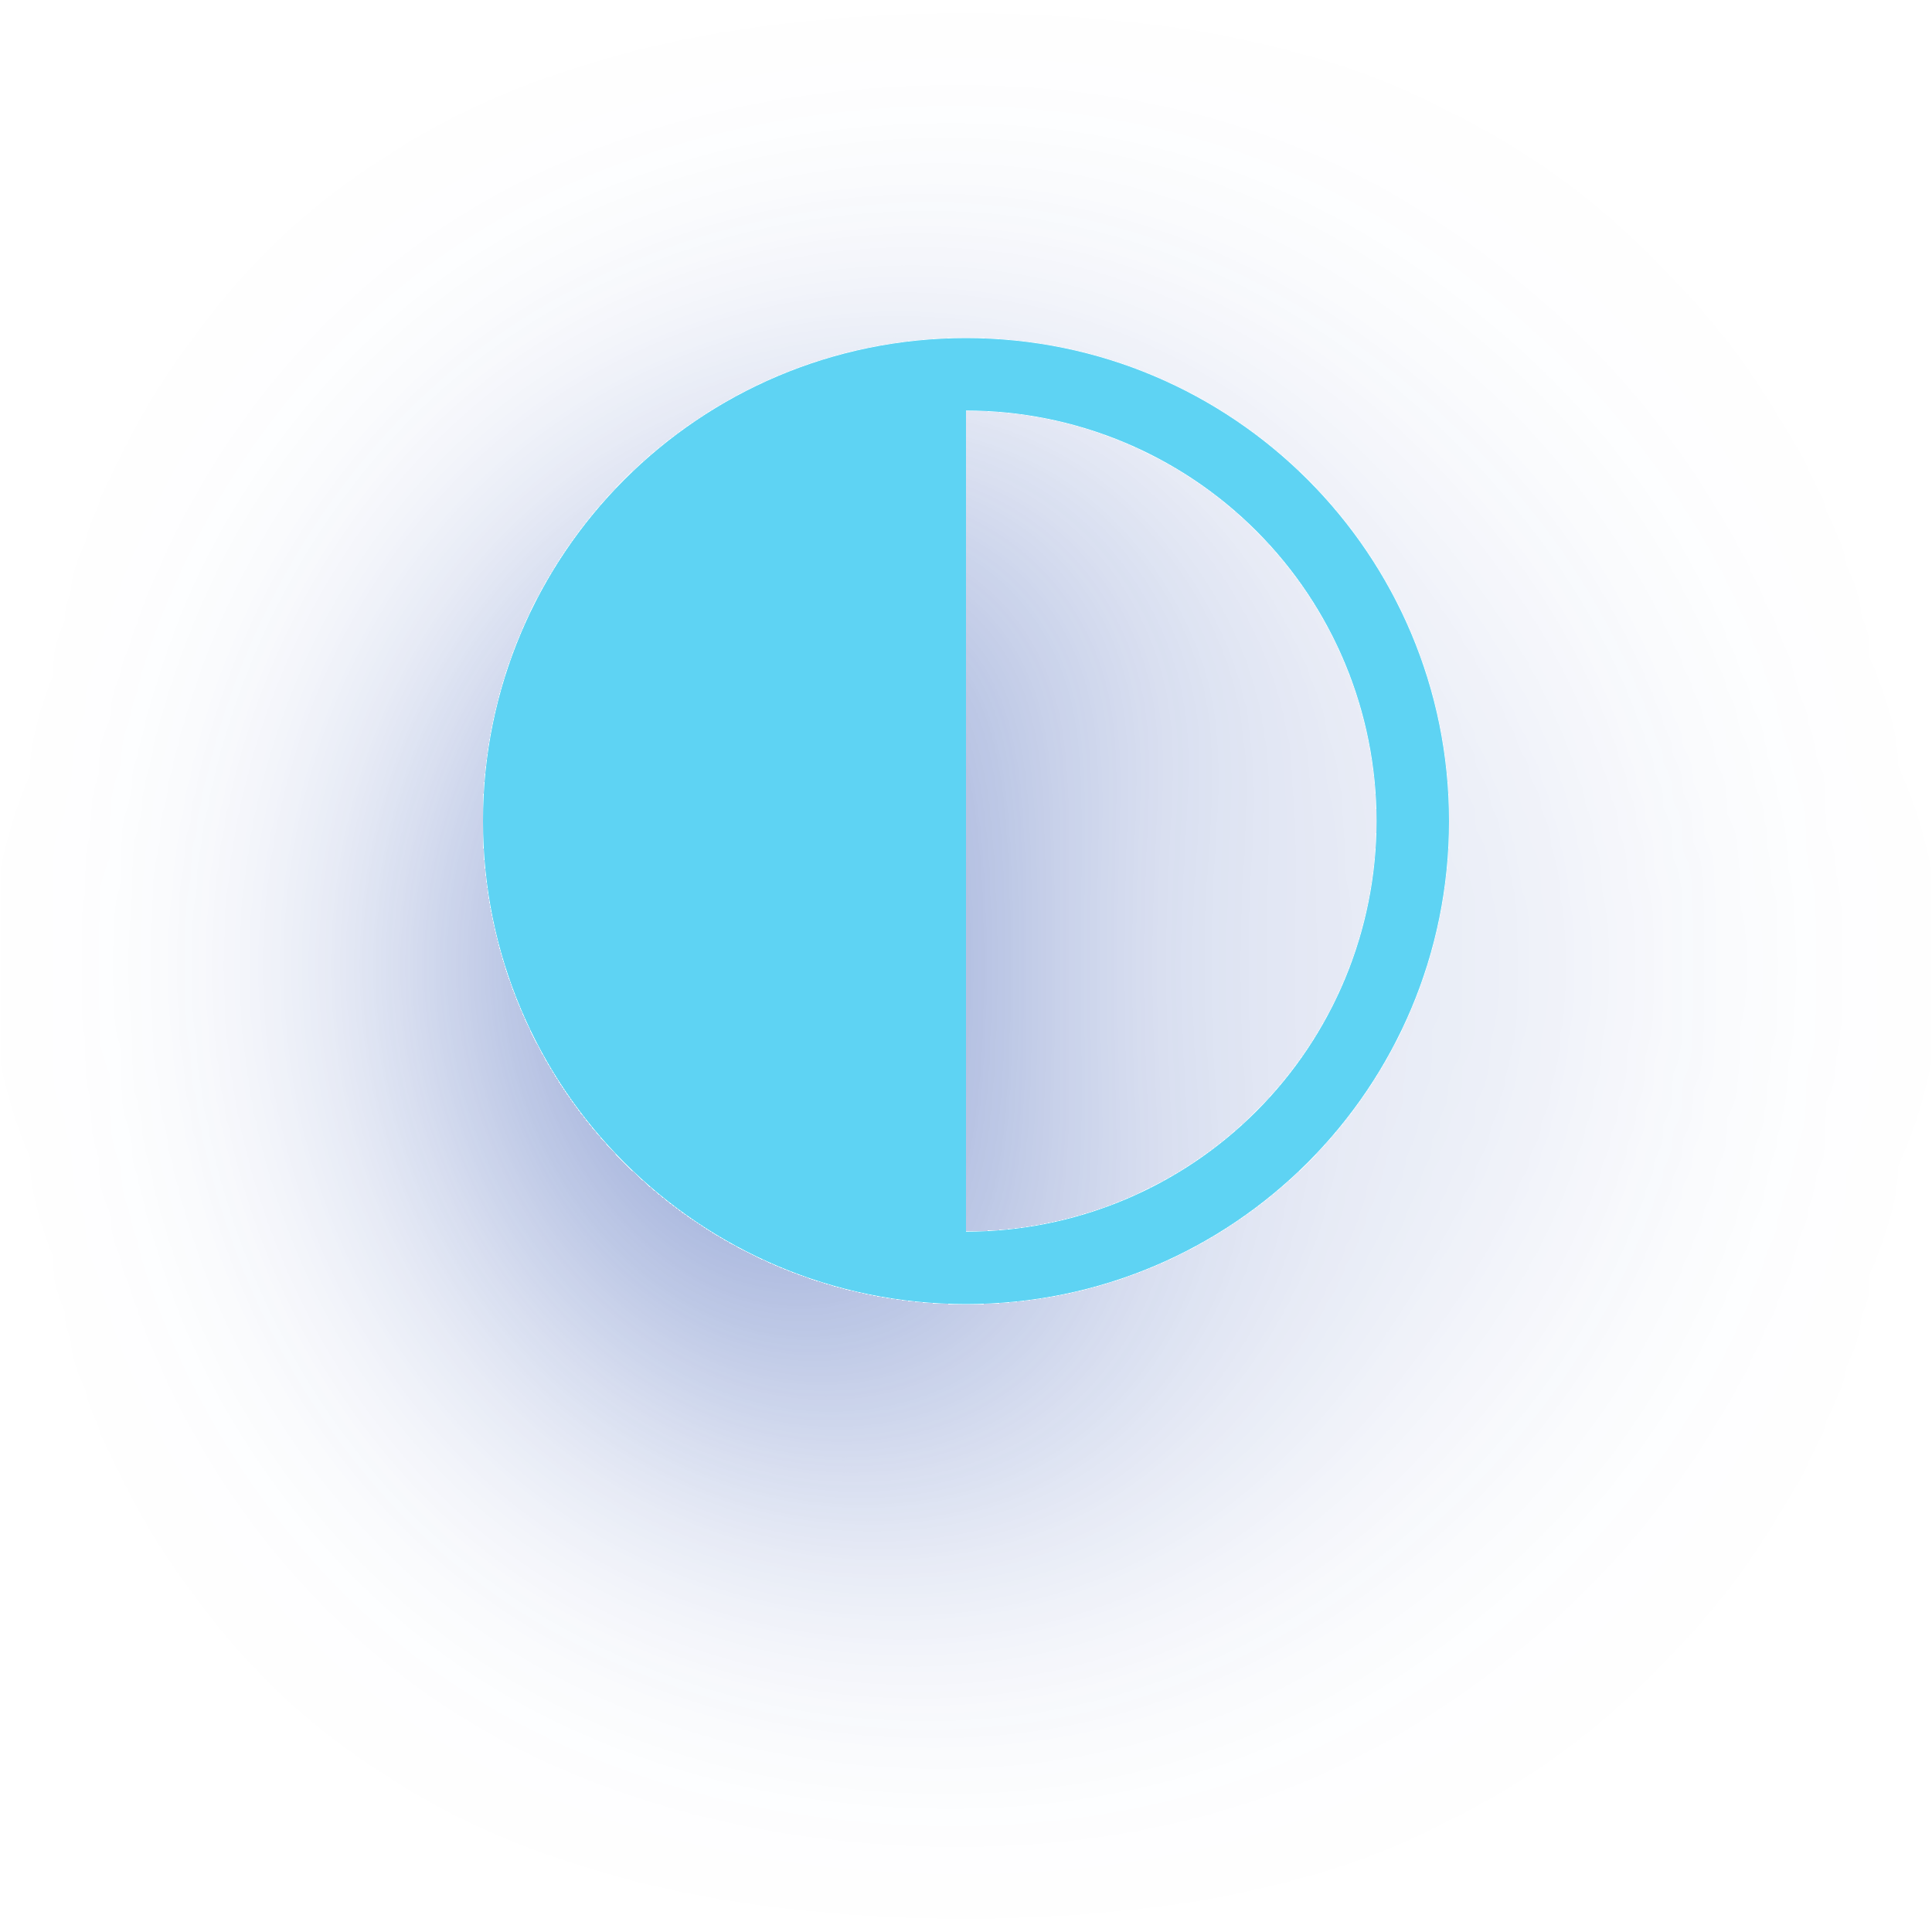
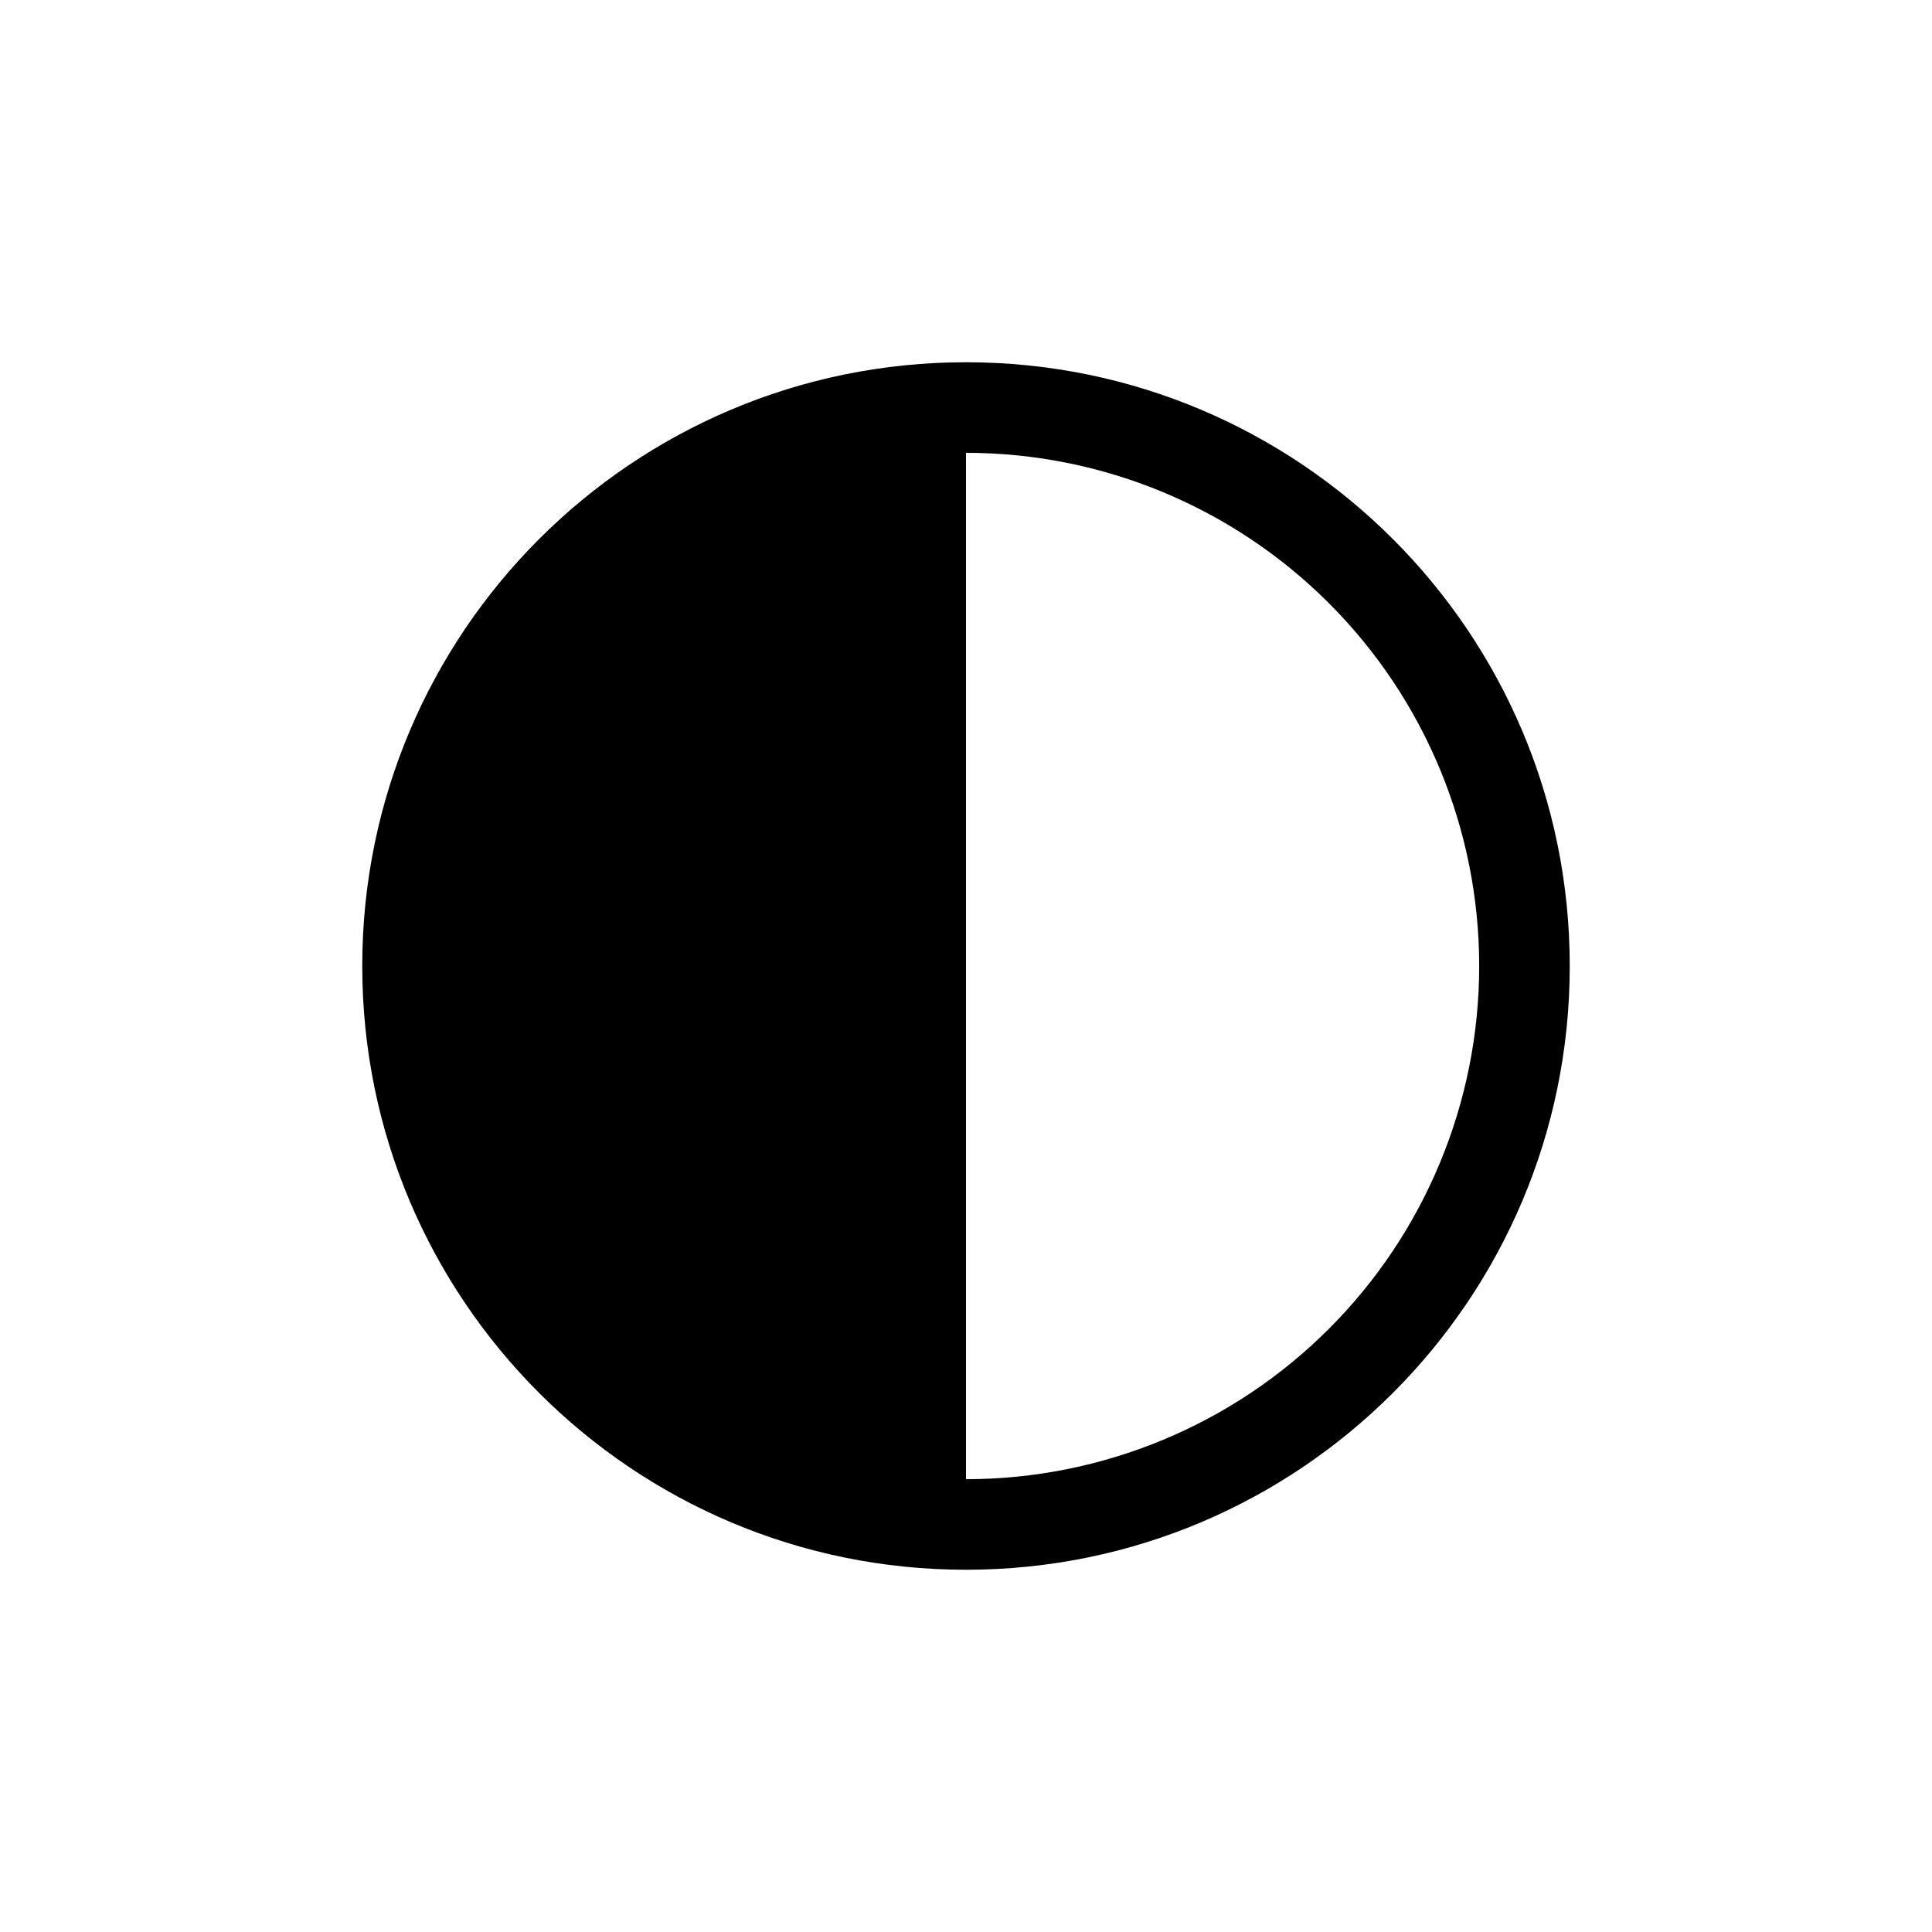
- <svg xmlns="http://www.w3.org/2000/svg" width="40" height="40" viewBox="0 0 40 40" fill="none">
-   <g filter="url(#filter0_d_20531_829)">
-     <path d="M20 27C25.523 27 30 22.523 30 17C30 11.477 25.523 7 20 7C14.477 7 10 11.477 10 17C10 22.523 14.477 27 20 27ZM20 25.5V8.5C22.254 8.5 24.416 9.396 26.01 10.99C27.605 12.584 28.5 14.746 28.5 17C28.5 19.254 27.605 21.416 26.01 23.01C24.416 24.605 22.254 25.5 20 25.5Z" fill="#5ED3F3" />
-   </g>
-   <defs>
-     <filter id="filter0_d_20531_829" x="-6" y="-6" width="52" height="52" filterUnits="userSpaceOnUse" color-interpolation-filters="sRGB">
-       <feFlood flood-opacity="0" result="BackgroundImageFix" />
-       <feColorMatrix in="SourceAlpha" type="matrix" values="0 0 0 0 0 0 0 0 0 0 0 0 0 0 0 0 0 0 127 0" result="hardAlpha" />
-       <feOffset dy="3" />
-       <feGaussianBlur stdDeviation="5" />
-       <feComposite in2="hardAlpha" operator="out" />
-       <feColorMatrix type="matrix" values="0 0 0 0 0.063 0 0 0 0 0.216 0 0 0 0 0.639 0 0 0 0.6 0" />
-       <feBlend mode="normal" in2="BackgroundImageFix" result="effect1_dropShadow_20531_829" />
-       <feBlend mode="normal" in="SourceGraphic" in2="effect1_dropShadow_20531_829" result="shape" />
-     </filter>
-   </defs>
+ <svg xmlns="http://www.w3.org/2000/svg" width="32" height="32" viewBox="0 0 32 32">
+   <path d="M16 26C21.523 26 26 21.523 26 16C26 10.477 21.523 6 16 6C10.477 6 6 10.477 6 16C6 21.523 10.477 26 16 26ZM16 24.5V7.5C18.254 7.5 20.416 8.396 22.01 9.99C23.605 11.584 24.5 13.746 24.5 16C24.5 18.254 23.605 20.416 22.01 22.01C20.416 23.605 18.254 24.5 16 24.5Z" fill="currentColor" />
</svg>
